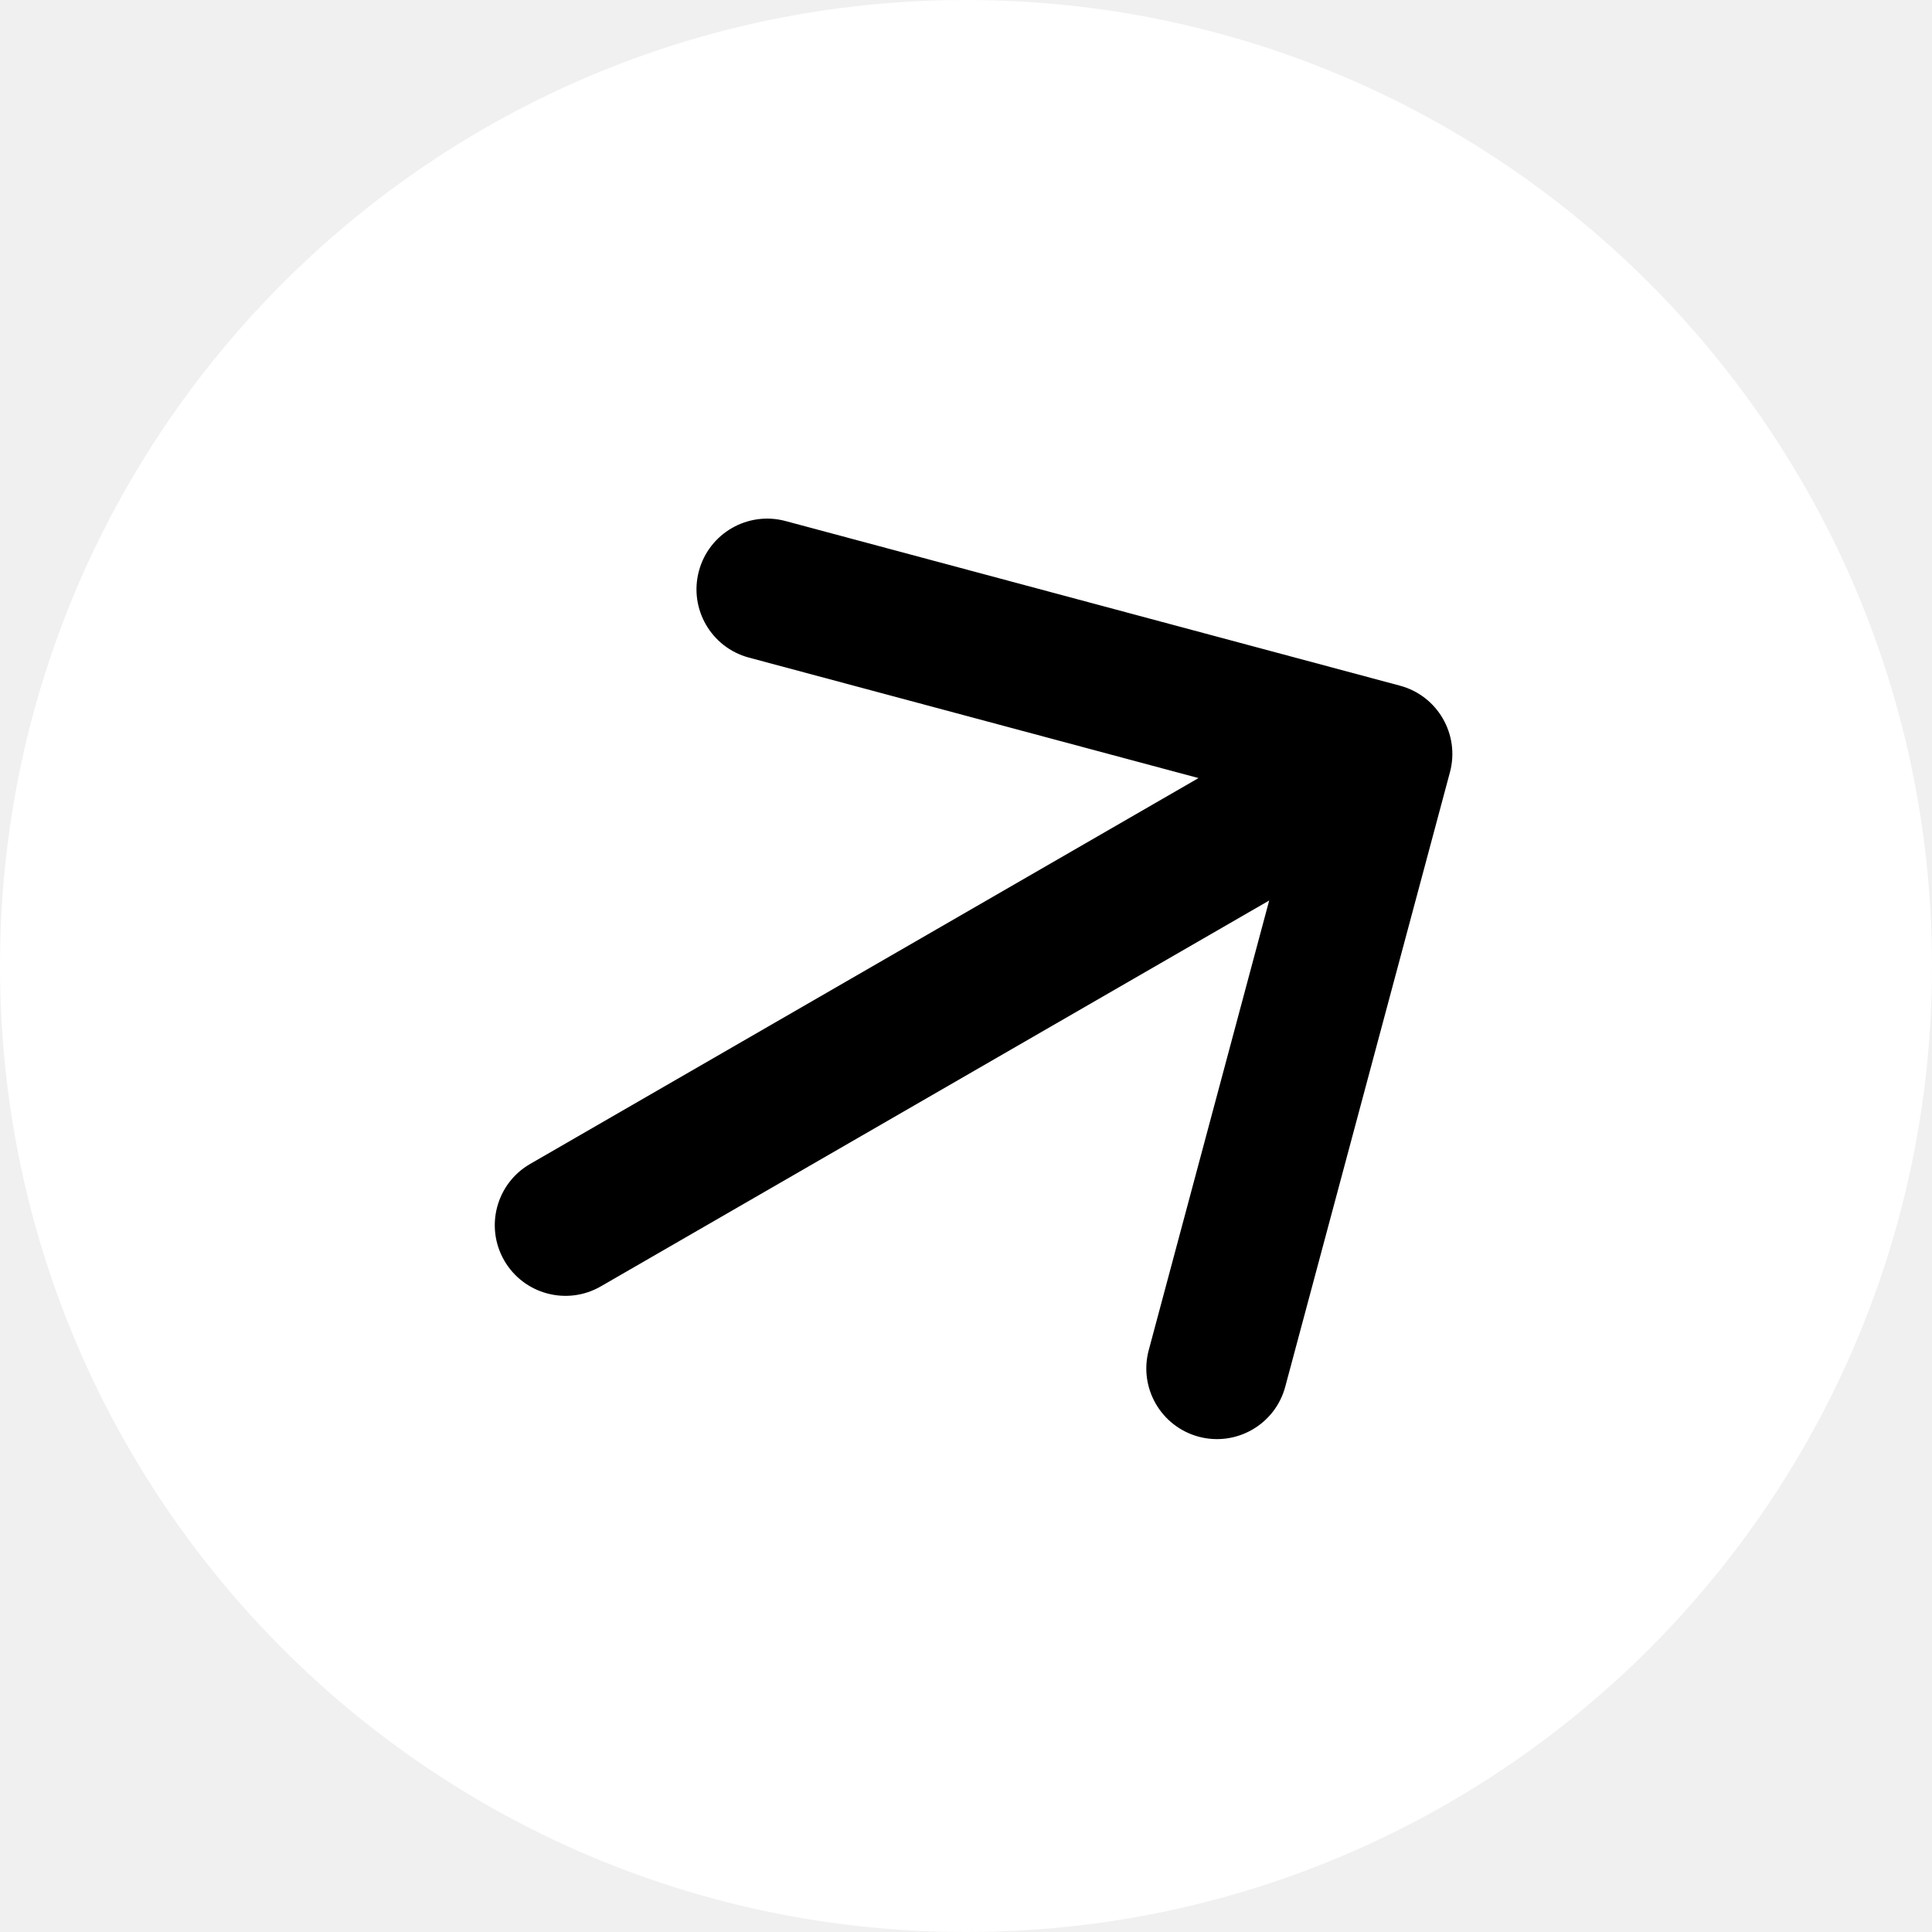
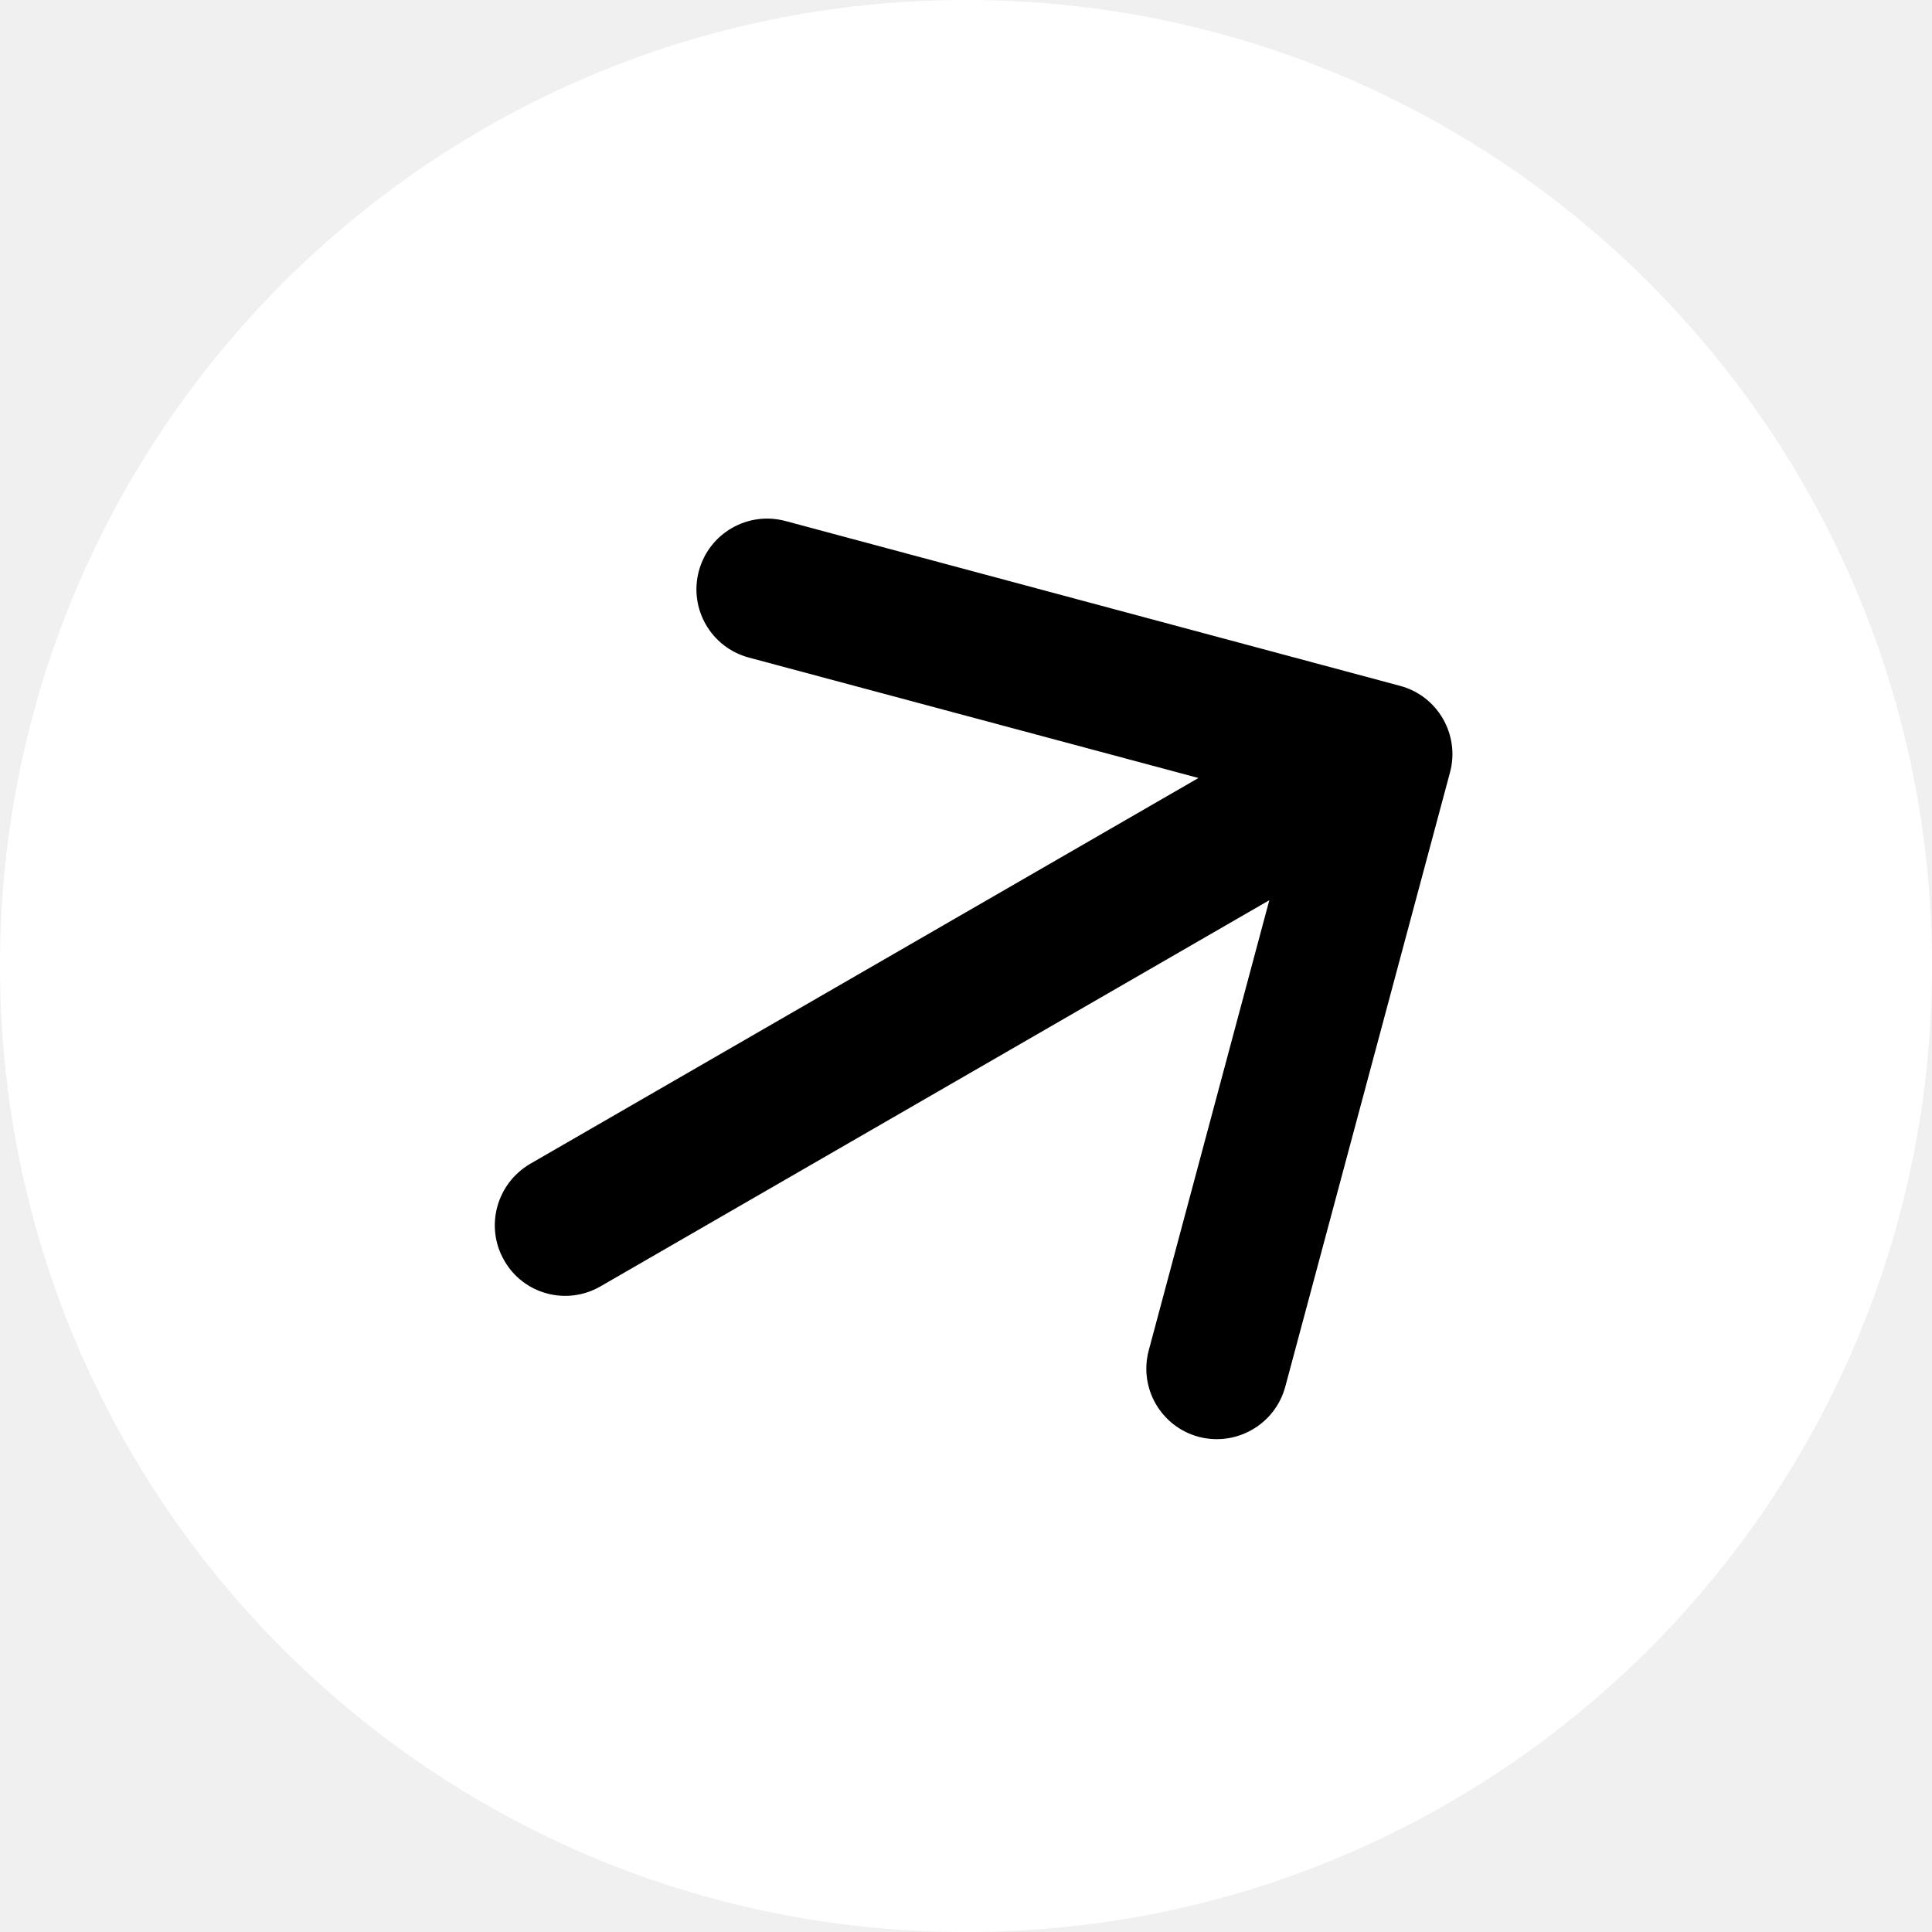
- <svg xmlns="http://www.w3.org/2000/svg" width="41" height="41" viewBox="0 0 41 41" fill="none">
-   <g id="Icon">
-     <circle id="Ellipse 1" cx="20.5" cy="20.5" r="20.5" fill="white" />
-     <path id="Arrow 1" d="M11.25 24.701C10.533 25.115 10.287 26.033 10.701 26.75C11.115 27.467 12.033 27.713 12.75 27.299L11.25 24.701ZM30.77 16.388C30.984 15.588 30.509 14.765 29.709 14.551L16.669 11.057C15.869 10.843 15.046 11.318 14.832 12.118C14.617 12.918 15.092 13.74 15.892 13.955L27.483 17.061L24.378 28.652C24.163 29.452 24.638 30.274 25.438 30.489C26.238 30.703 27.061 30.228 27.275 29.428L30.77 16.388ZM12.75 27.299L30.071 17.299L28.571 14.701L11.25 24.701L12.75 27.299Z" fill="black" />
+ <svg xmlns="http://www.w3.org/2000/svg" width="23px" height="23px" viewBox="0 0 23 23" version="1.1">
+   <g id="surface1">
+     <path style=" stroke:none;fill-rule:nonzero;fill:rgb(100%,100%,100%);fill-opacity:1;" d="M 23 11.5 C 23 5.148 17.852 0 11.5 0 C 5.148 0 0 5.148 0 11.5 C 0 17.852 5.148 23 11.5 23 C 17.852 23 23 17.852 23 11.5 Z M 23 11.5 " />
+     <path style=" stroke:none;fill-rule:nonzero;fill:rgb(0%,0%,0%);fill-opacity:1;" d="M 6.312 13.855 C 5.91 14.09 5.77 14.605 6.004 15.008 C 6.234 15.41 6.75 15.547 7.152 15.312 Z M 17.262 9.195 C 17.383 8.746 17.113 8.281 16.664 8.164 L 9.352 6.203 C 8.902 6.082 8.441 6.348 8.32 6.797 C 8.199 7.246 8.465 7.707 8.914 7.828 L 15.418 9.57 L 13.676 16.074 C 13.555 16.523 13.82 16.984 14.27 17.105 C 14.719 17.223 15.18 16.957 15.301 16.508 Z M 7.152 15.312 L 16.867 9.703 L 16.027 8.246 L 6.312 13.855 Z M 7.152 15.312 " />
  </g>
</svg>
